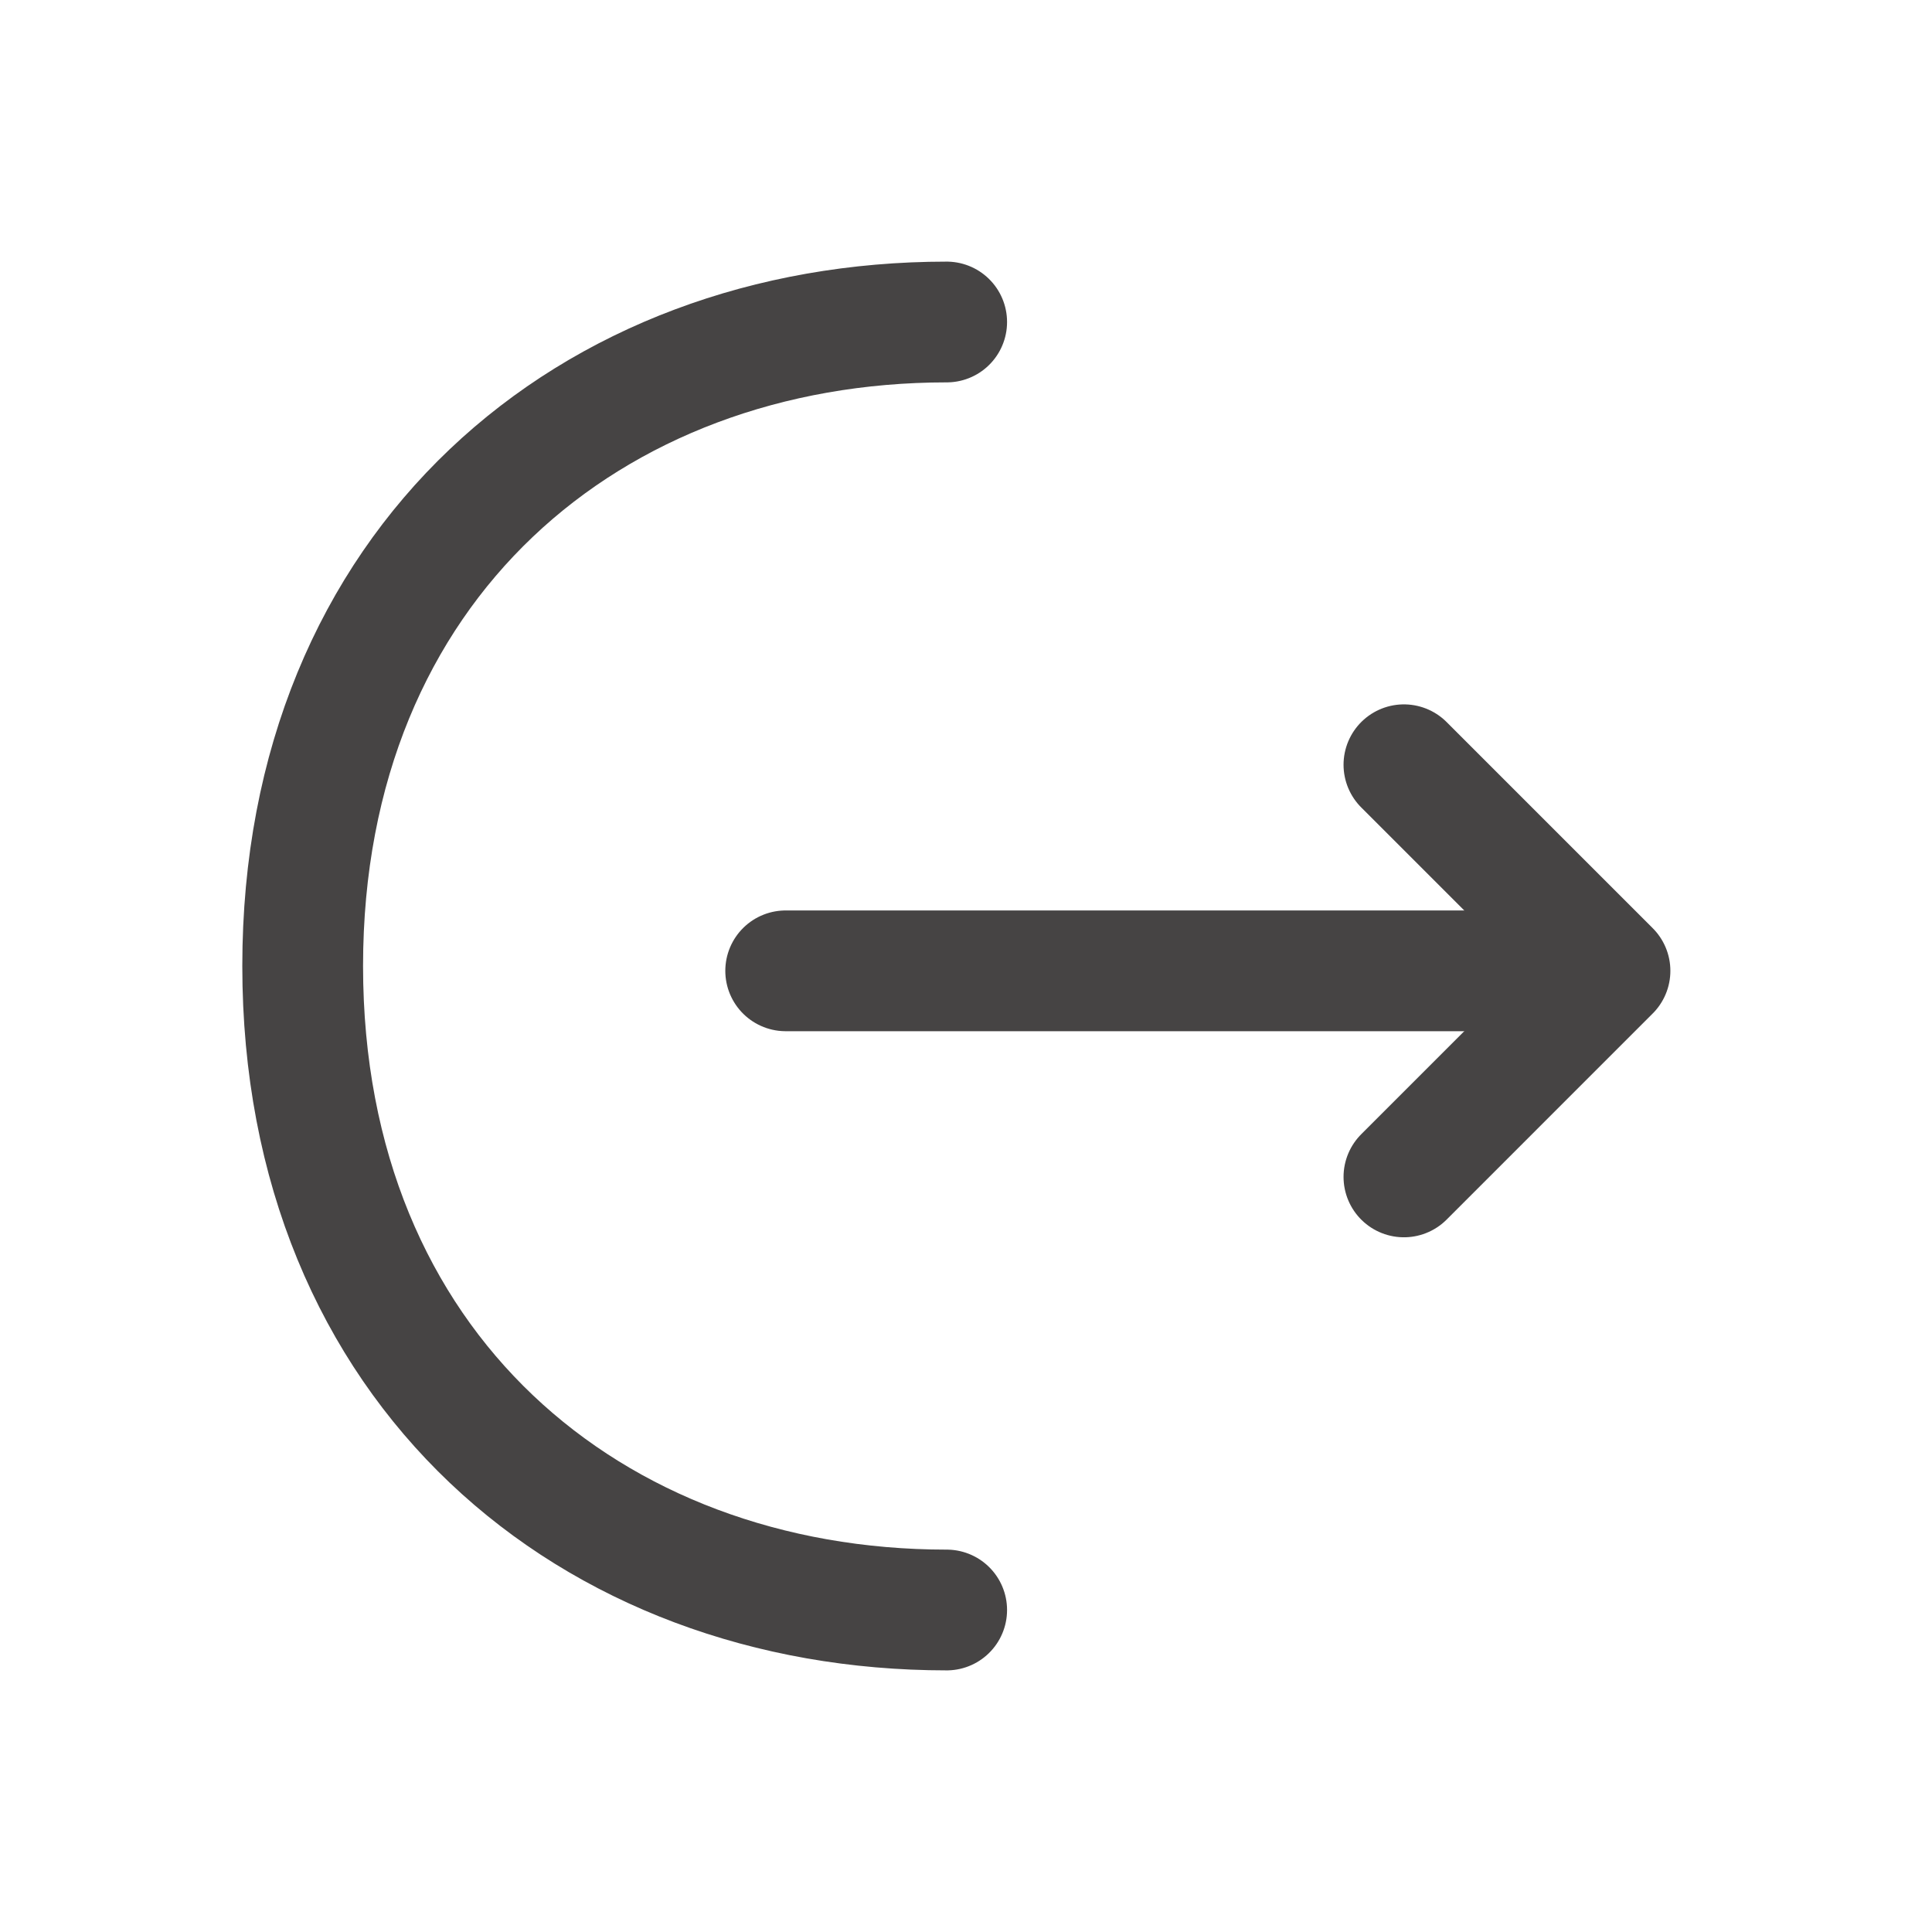
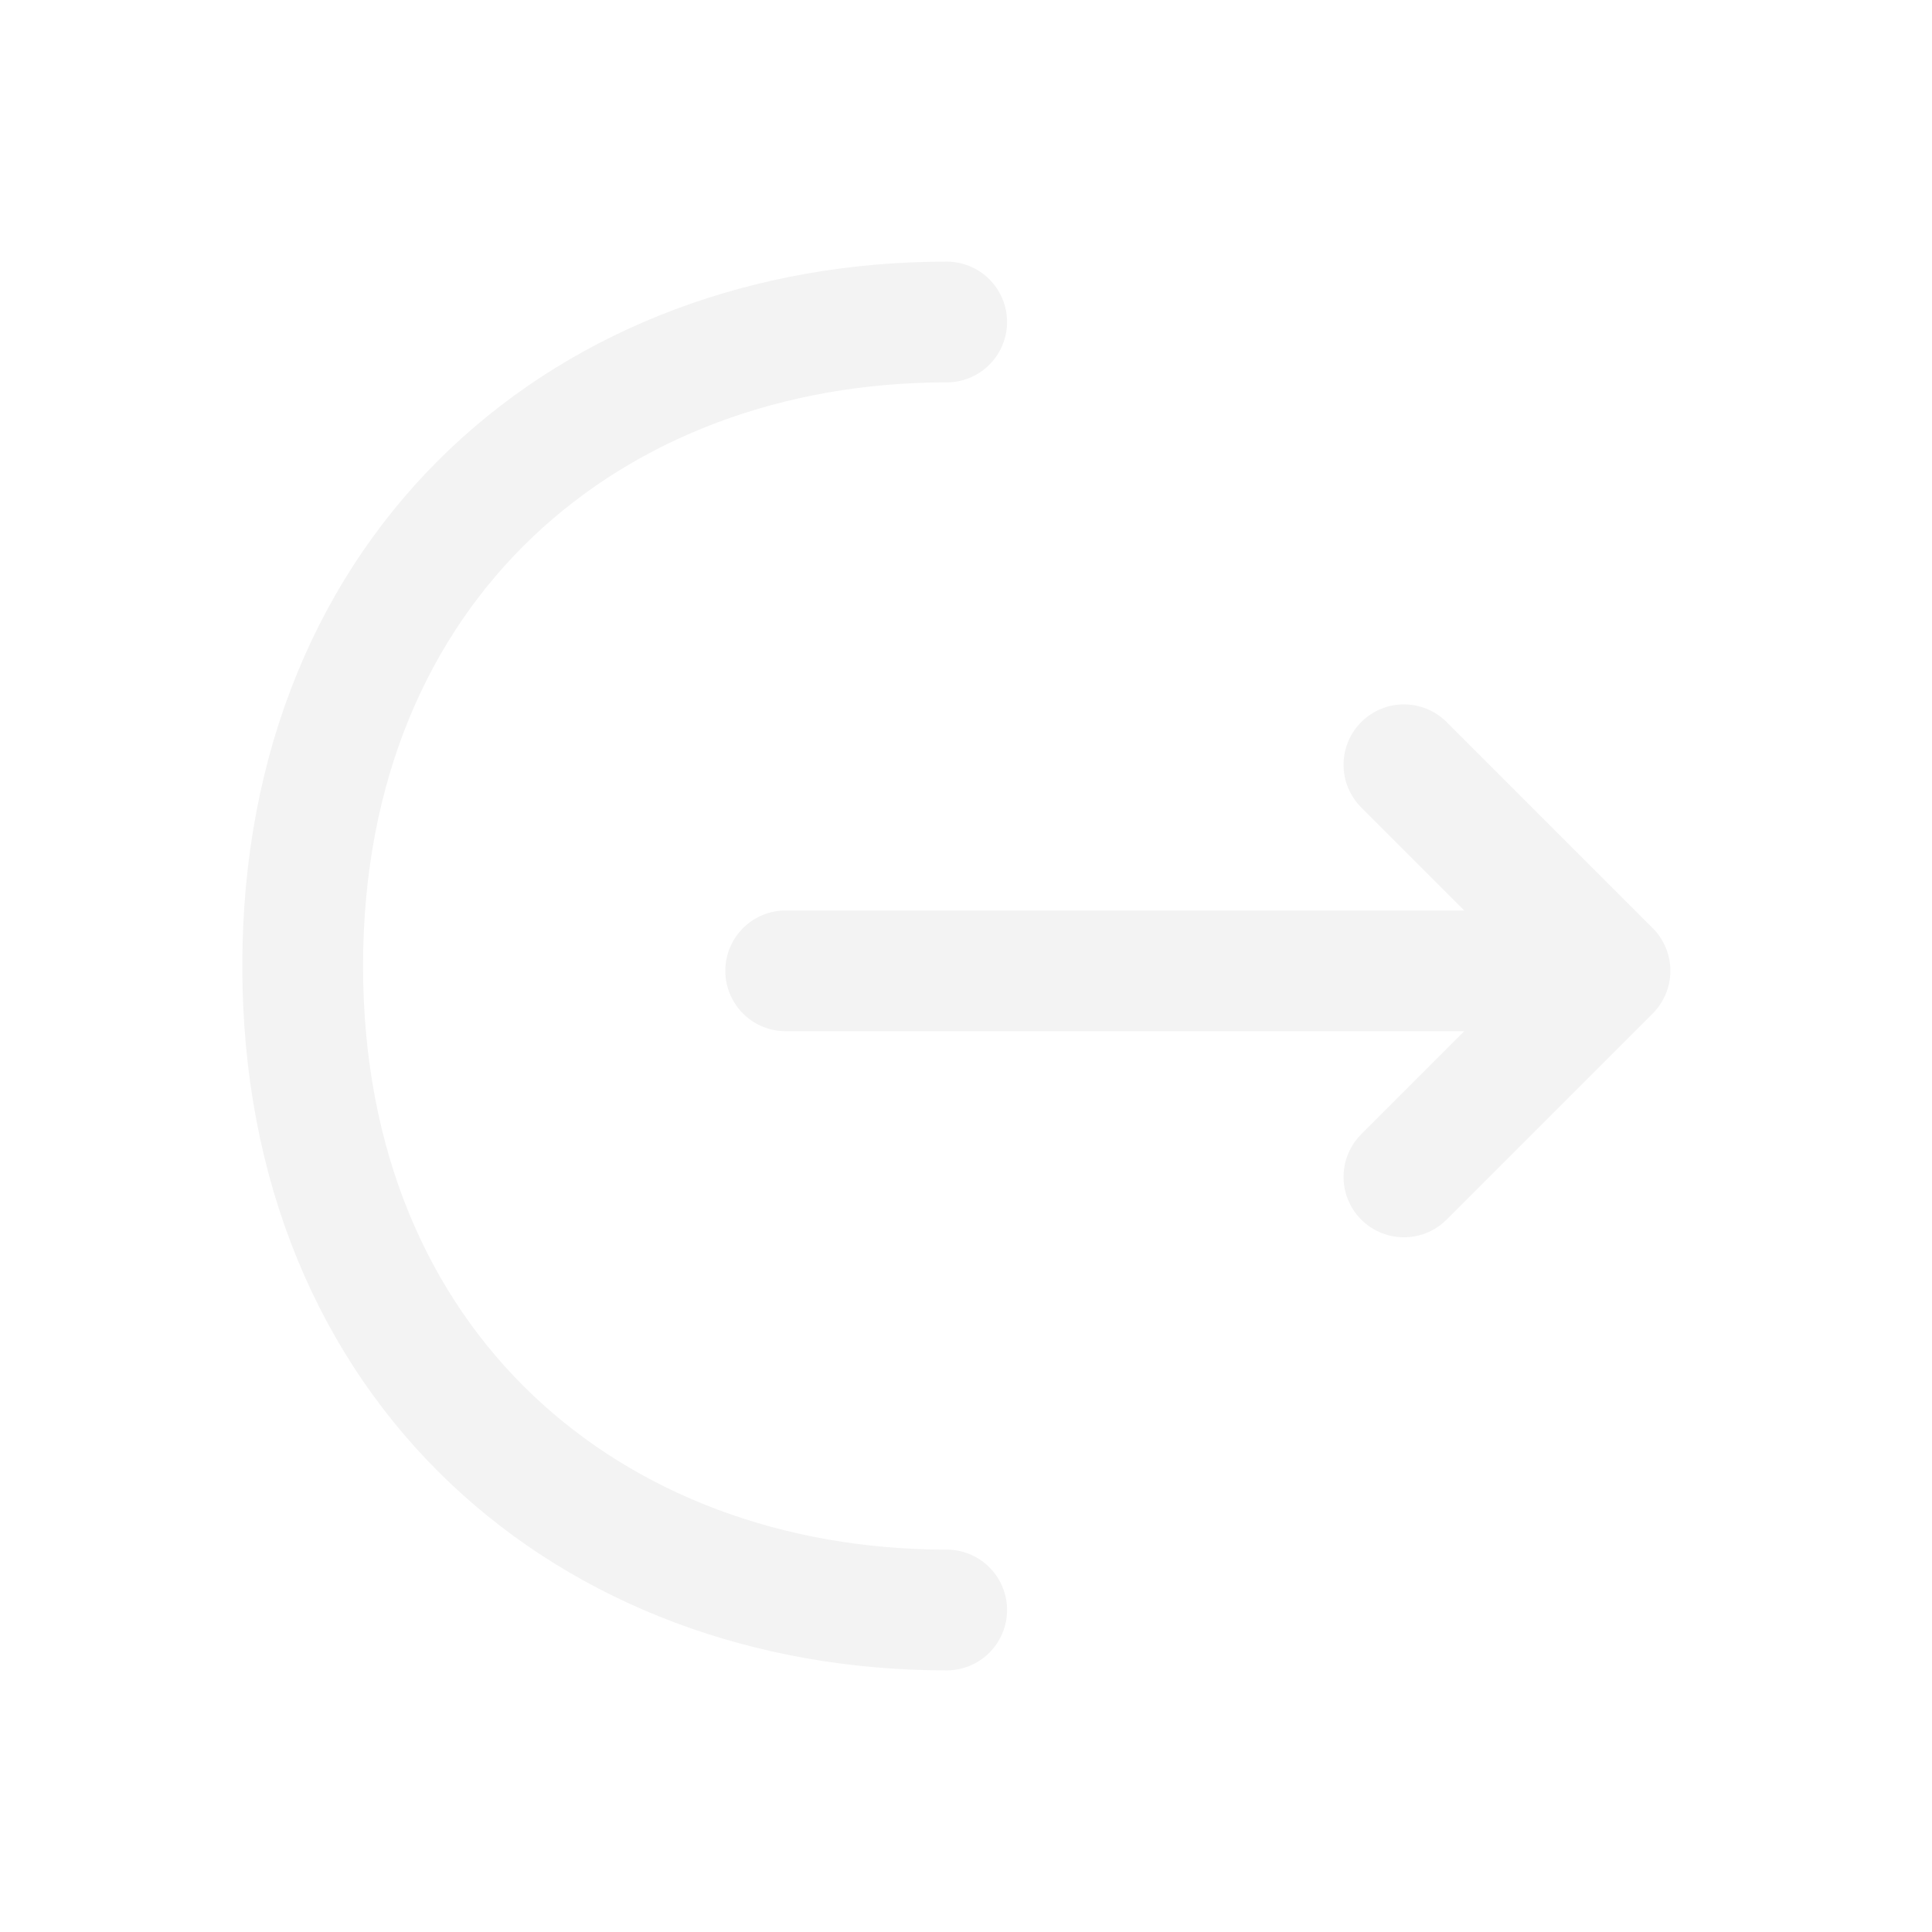
- <svg xmlns="http://www.w3.org/2000/svg" width="64px" height="64px" viewBox="0 0 24 24" fill="none" stroke="#464444">
+ <svg xmlns="http://www.w3.org/2000/svg" width="64px" height="64px" viewBox="0 0 24 24" fill="none" stroke="#F3F3F3">
  <g id="SVGRepo_bgCarrier" stroke-width="0" />
  <g id="SVGRepo_tracerCarrier" stroke-linecap="round" stroke-linejoin="round" />
  <g id="SVGRepo_iconCarrier">
-     <path d="M17.44 14.62L20 12.06L17.44 9.5" stroke="#464444" stroke-width="1.5" stroke-miterlimit="10" stroke-linecap="round" stroke-linejoin="round" />
-     <path d="M9.76 12.06H19.93" stroke="#464444" stroke-width="1.5" stroke-miterlimit="10" stroke-linecap="round" stroke-linejoin="round" />
-     <path d="M11.76 20C7.34 20 3.76 17 3.76 12C3.76 7 7.34 4 11.76 4" stroke="#464444" stroke-width="1.5" stroke-miterlimit="10" stroke-linecap="round" stroke-linejoin="round" />
+     <path d="M17.44 14.62L20 12.06L17.44 9.5" stroke="#F3F3F3" stroke-width="1.5" stroke-miterlimit="10" stroke-linecap="round" stroke-linejoin="round" />
+     <path d="M9.76 12.06H19.93" stroke="#F3F3F3" stroke-width="1.5" stroke-miterlimit="10" stroke-linecap="round" stroke-linejoin="round" />
+     <path d="M11.76 20C7.34 20 3.76 17 3.76 12C3.76 7 7.34 4 11.76 4" stroke="#F3F3F3" stroke-width="1.5" stroke-miterlimit="10" stroke-linecap="round" stroke-linejoin="round" />
  </g>
</svg>
